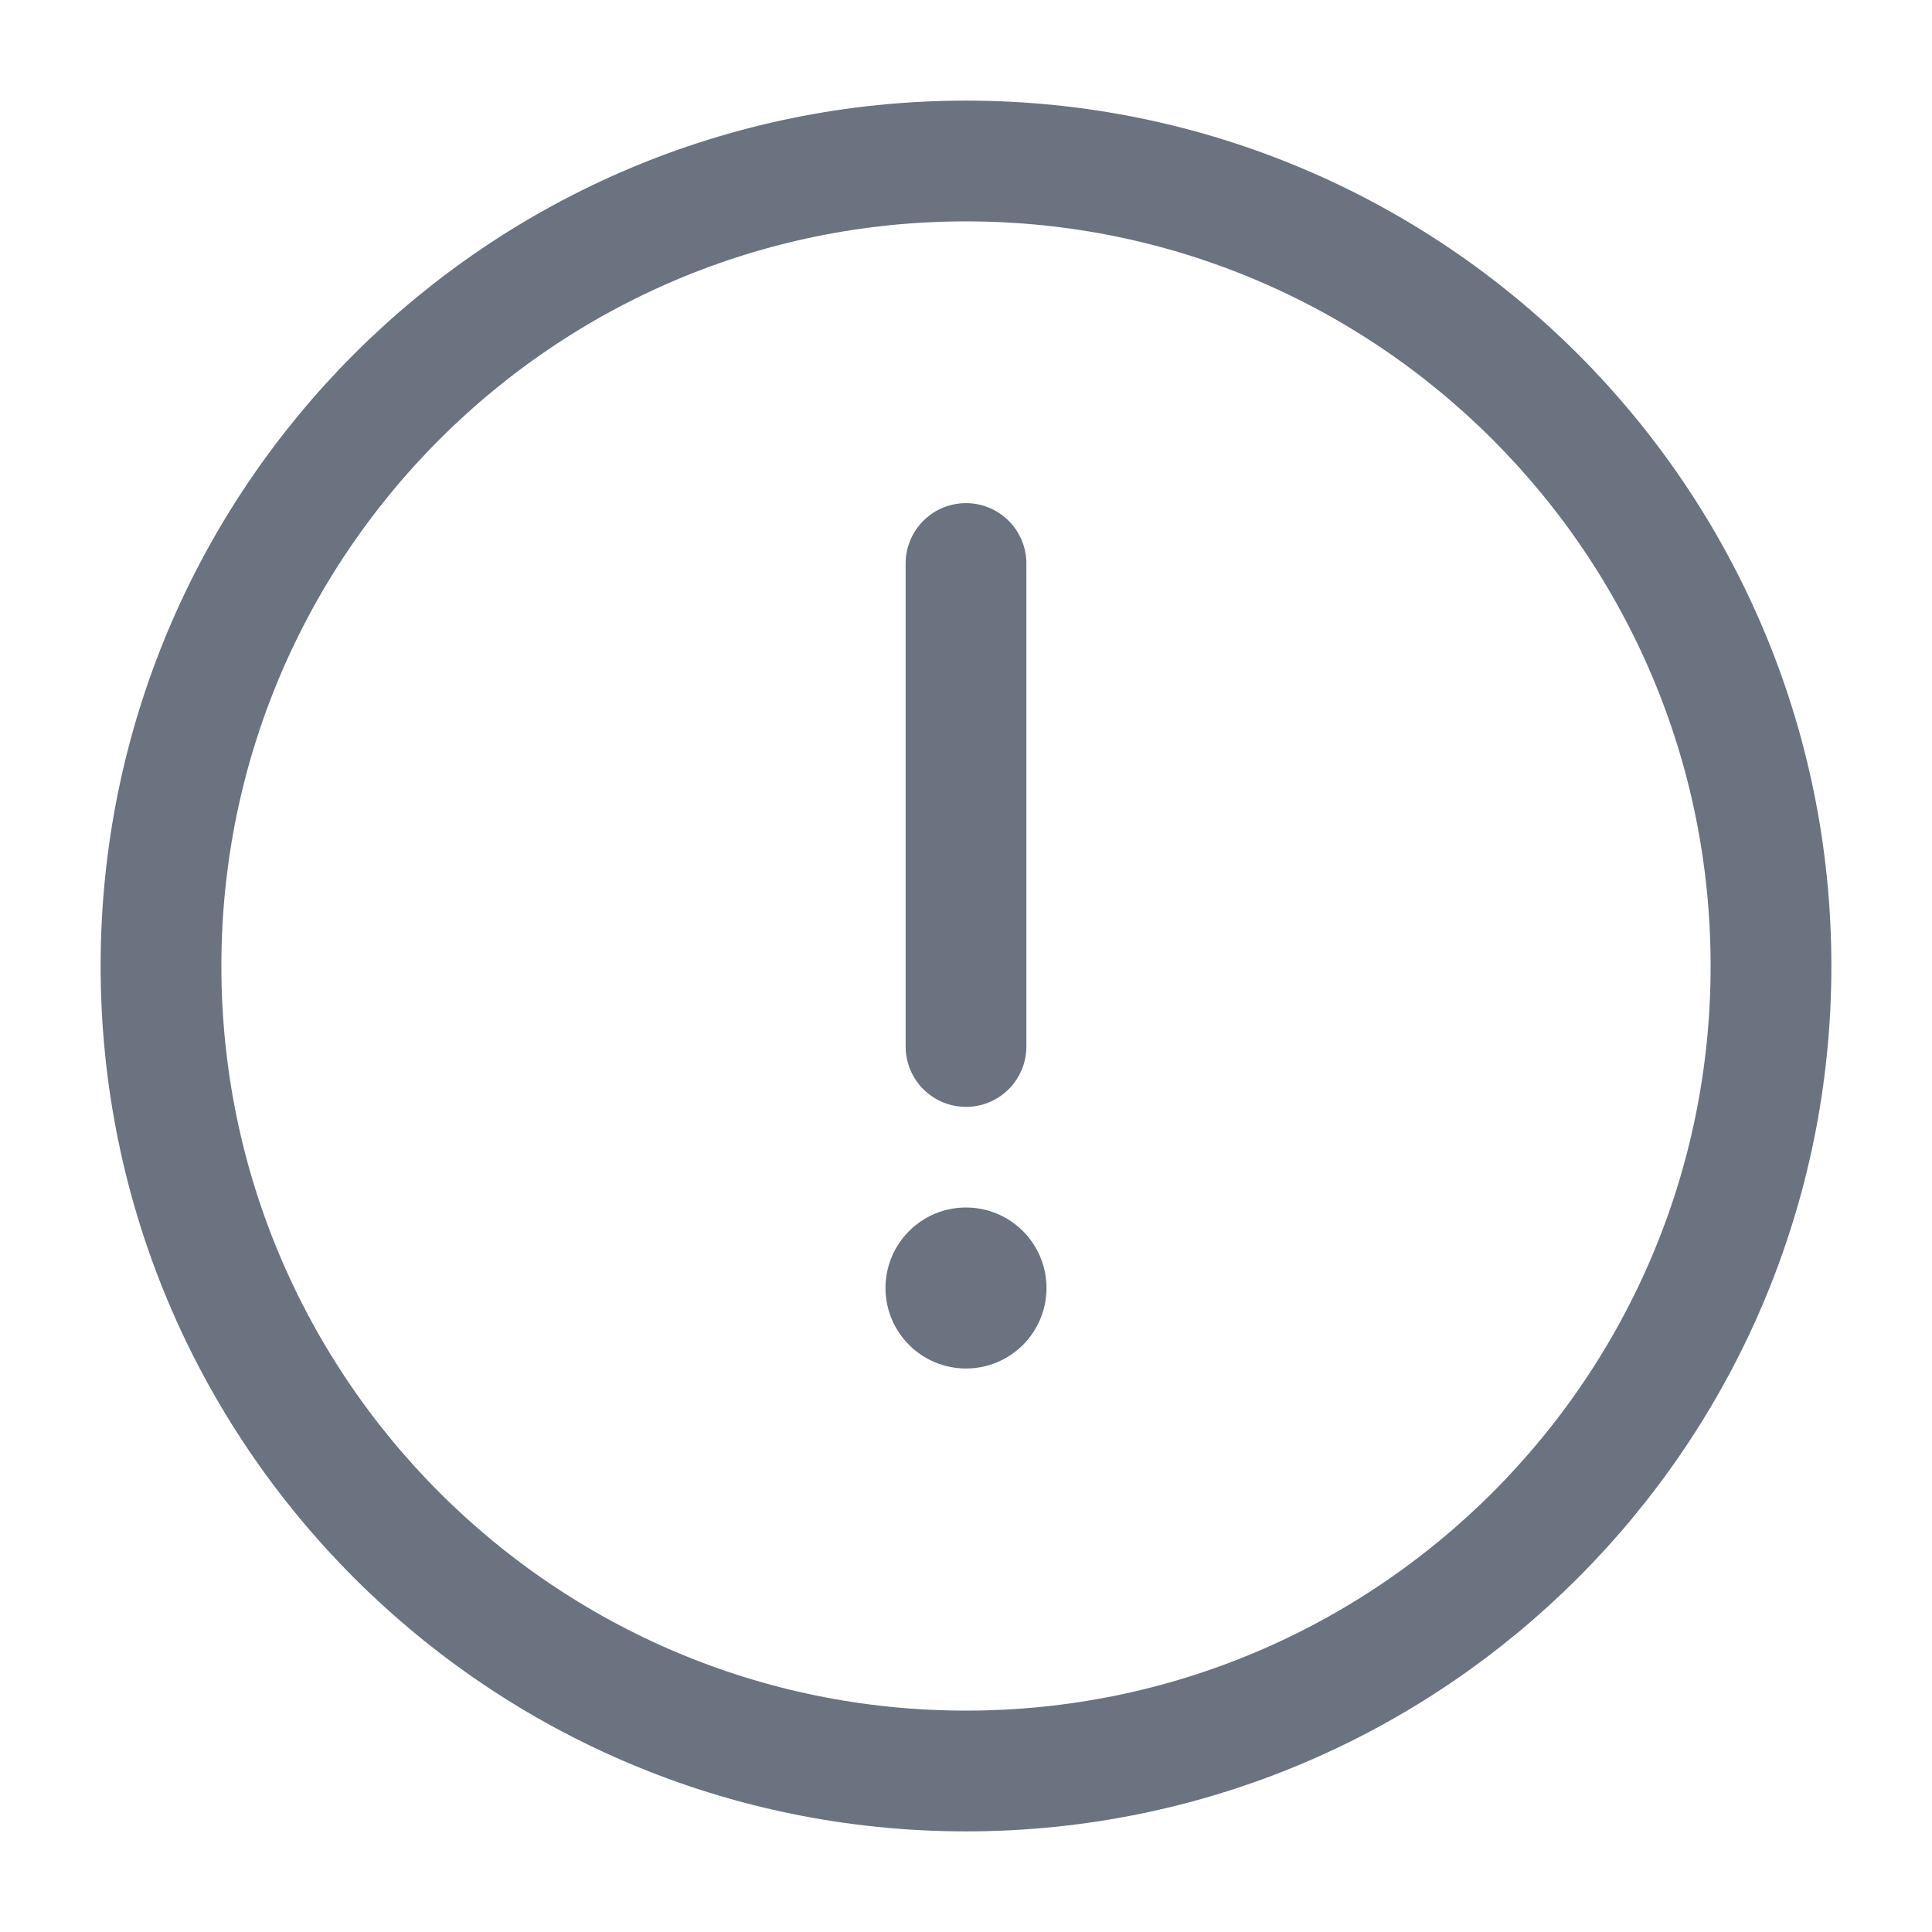
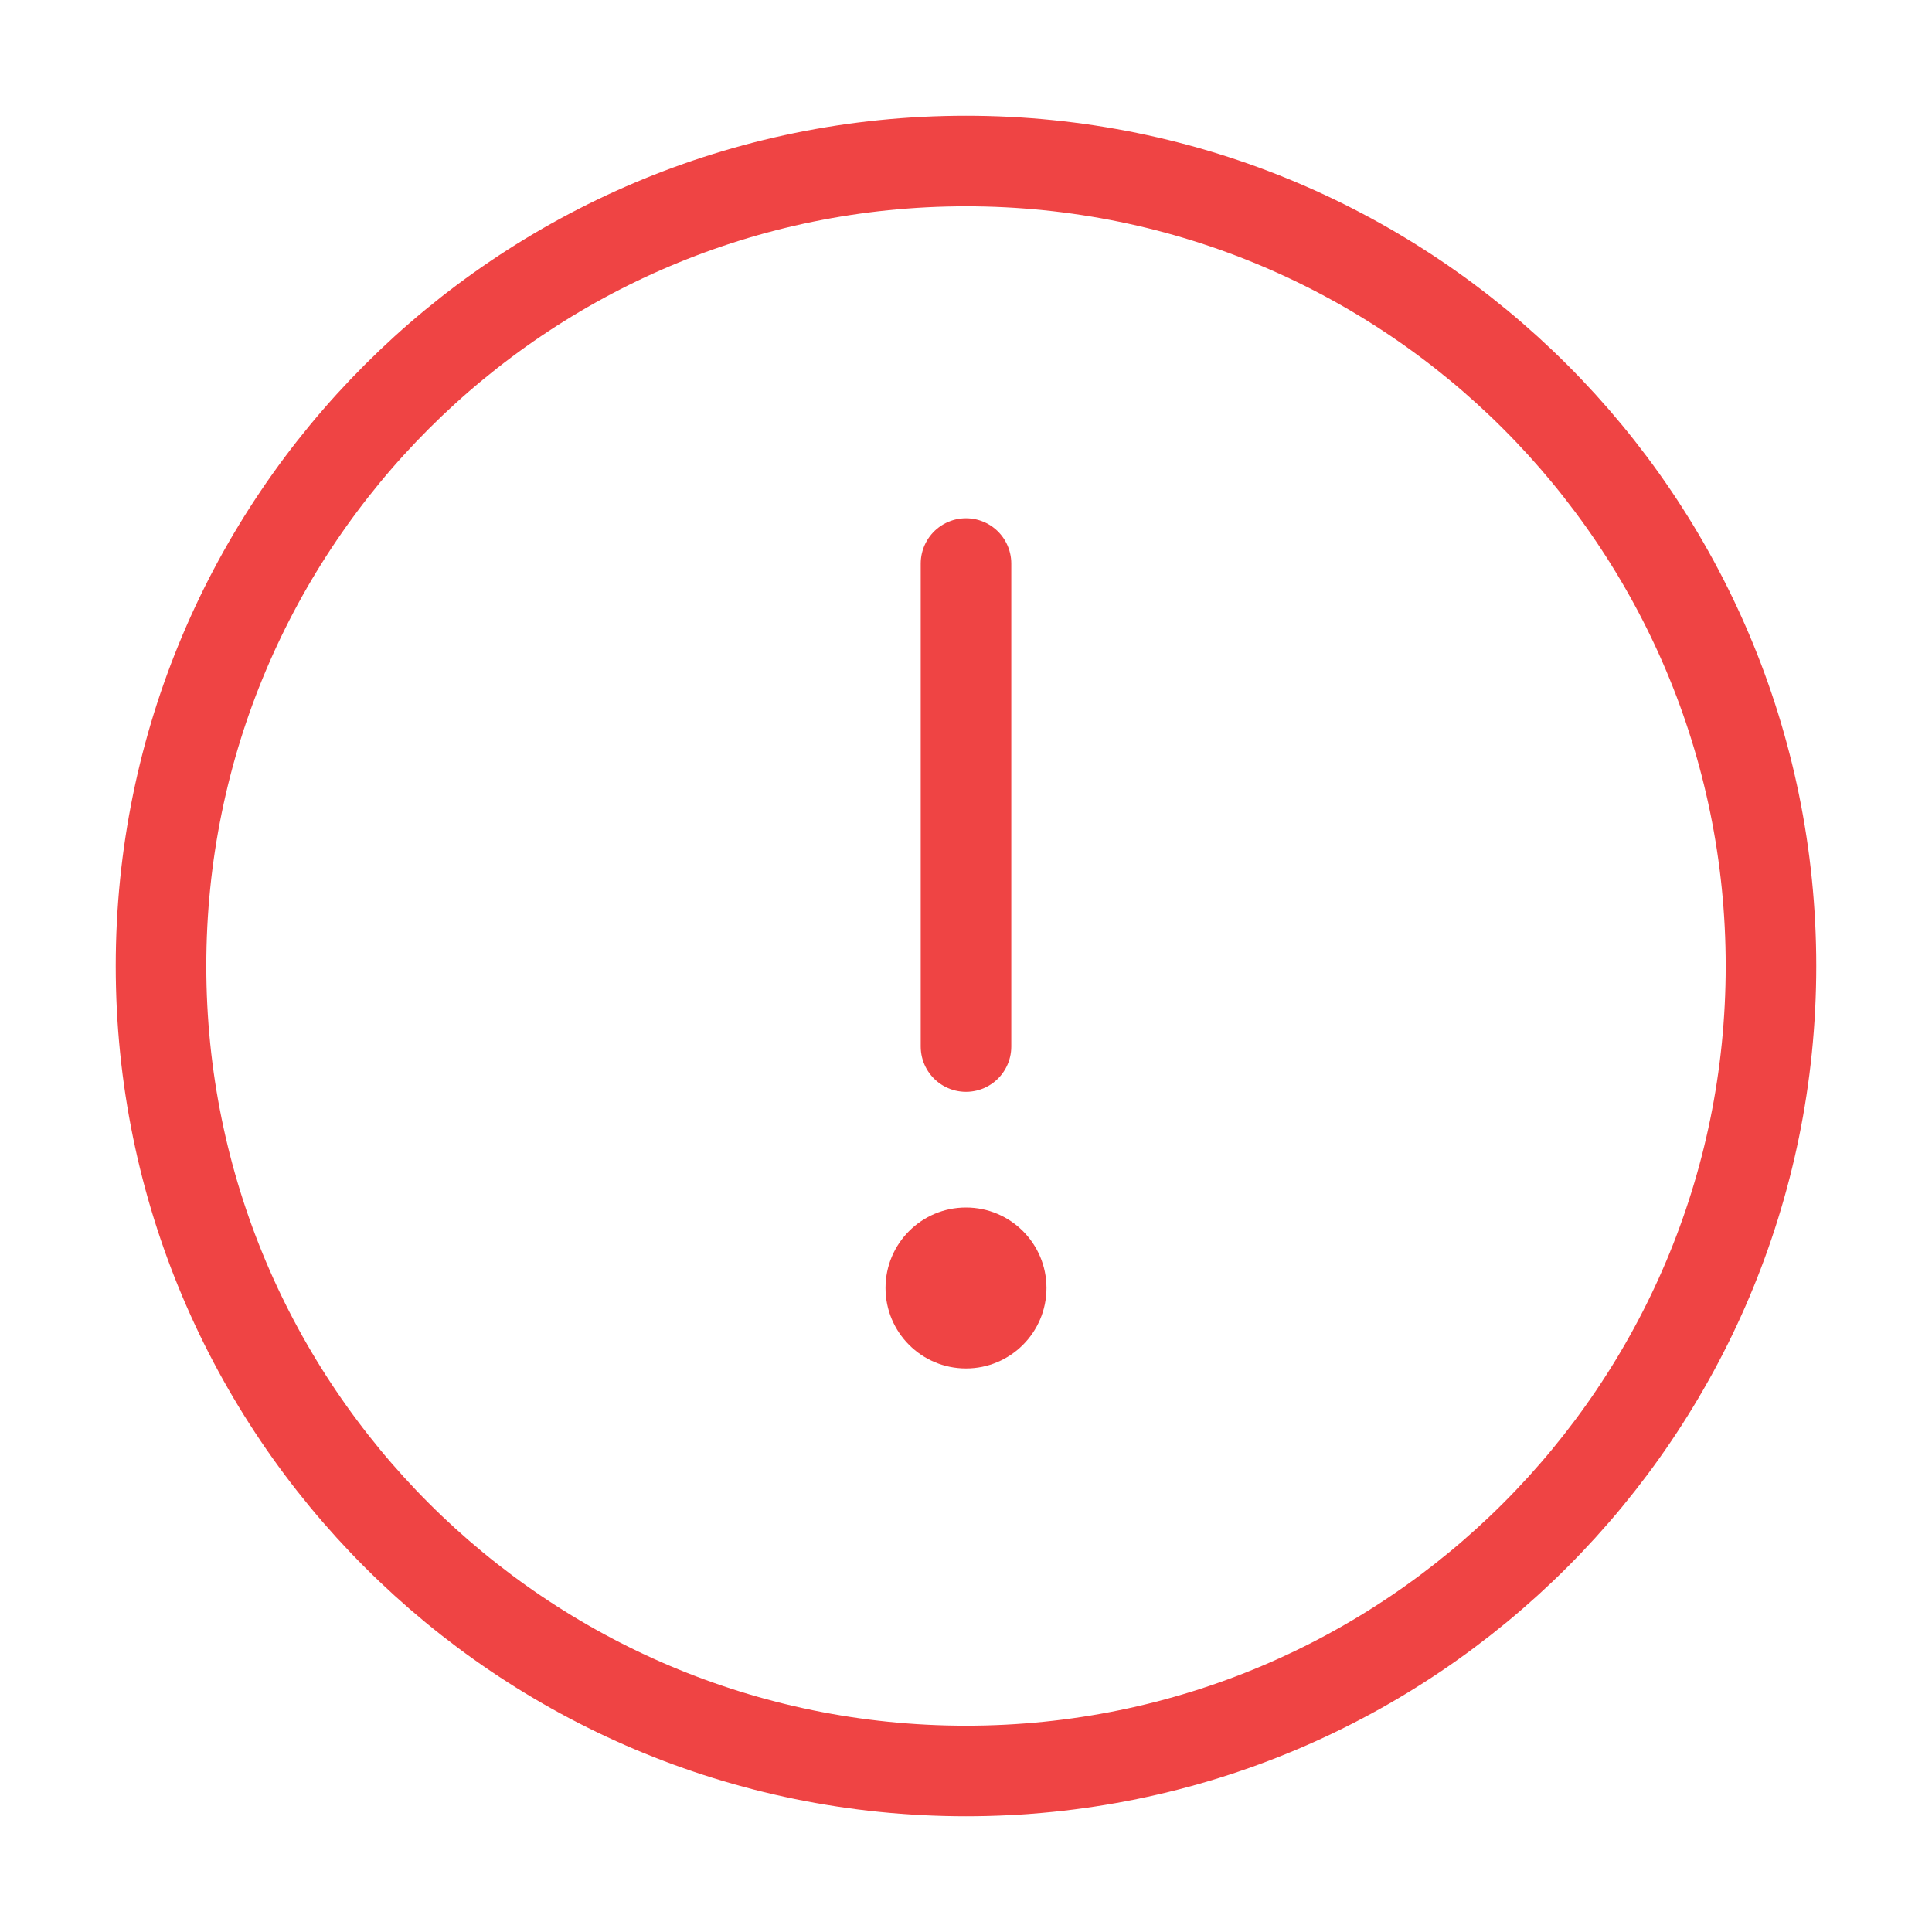
- <svg xmlns="http://www.w3.org/2000/svg" width="24" height="24" viewBox="0 0 24 24" fill="none">
+ <svg xmlns="http://www.w3.org/2000/svg" width="32" height="32" viewBox="0 0 32 32" fill="none">
  <g id="Linear / Essentional, UI / Danger Circle">
-     <circle id="Vector" cx="12" cy="12" r="10" stroke="#6B7280" stroke-width="1.5" />
-     <path id="Vector_2" d="M12 7V13" stroke="#6B7280" stroke-width="1.5" stroke-linecap="round" />
-     <circle id="Vector_3" cx="12" cy="16" r="1" fill="#6B7280" />
+     <circle id="Vector" cx="16" cy="16" r="13.333" stroke="#EF4444" stroke-width="1.5" />
+     <path id="Vector_2" d="M16 9.334V17.334" stroke="#EF4444" stroke-width="1.5" stroke-linecap="round" />
+     <ellipse id="Vector_3" cx="16" cy="21.333" rx="1.333" ry="1.333" fill="#EF4444" />
  </g>
</svg>
